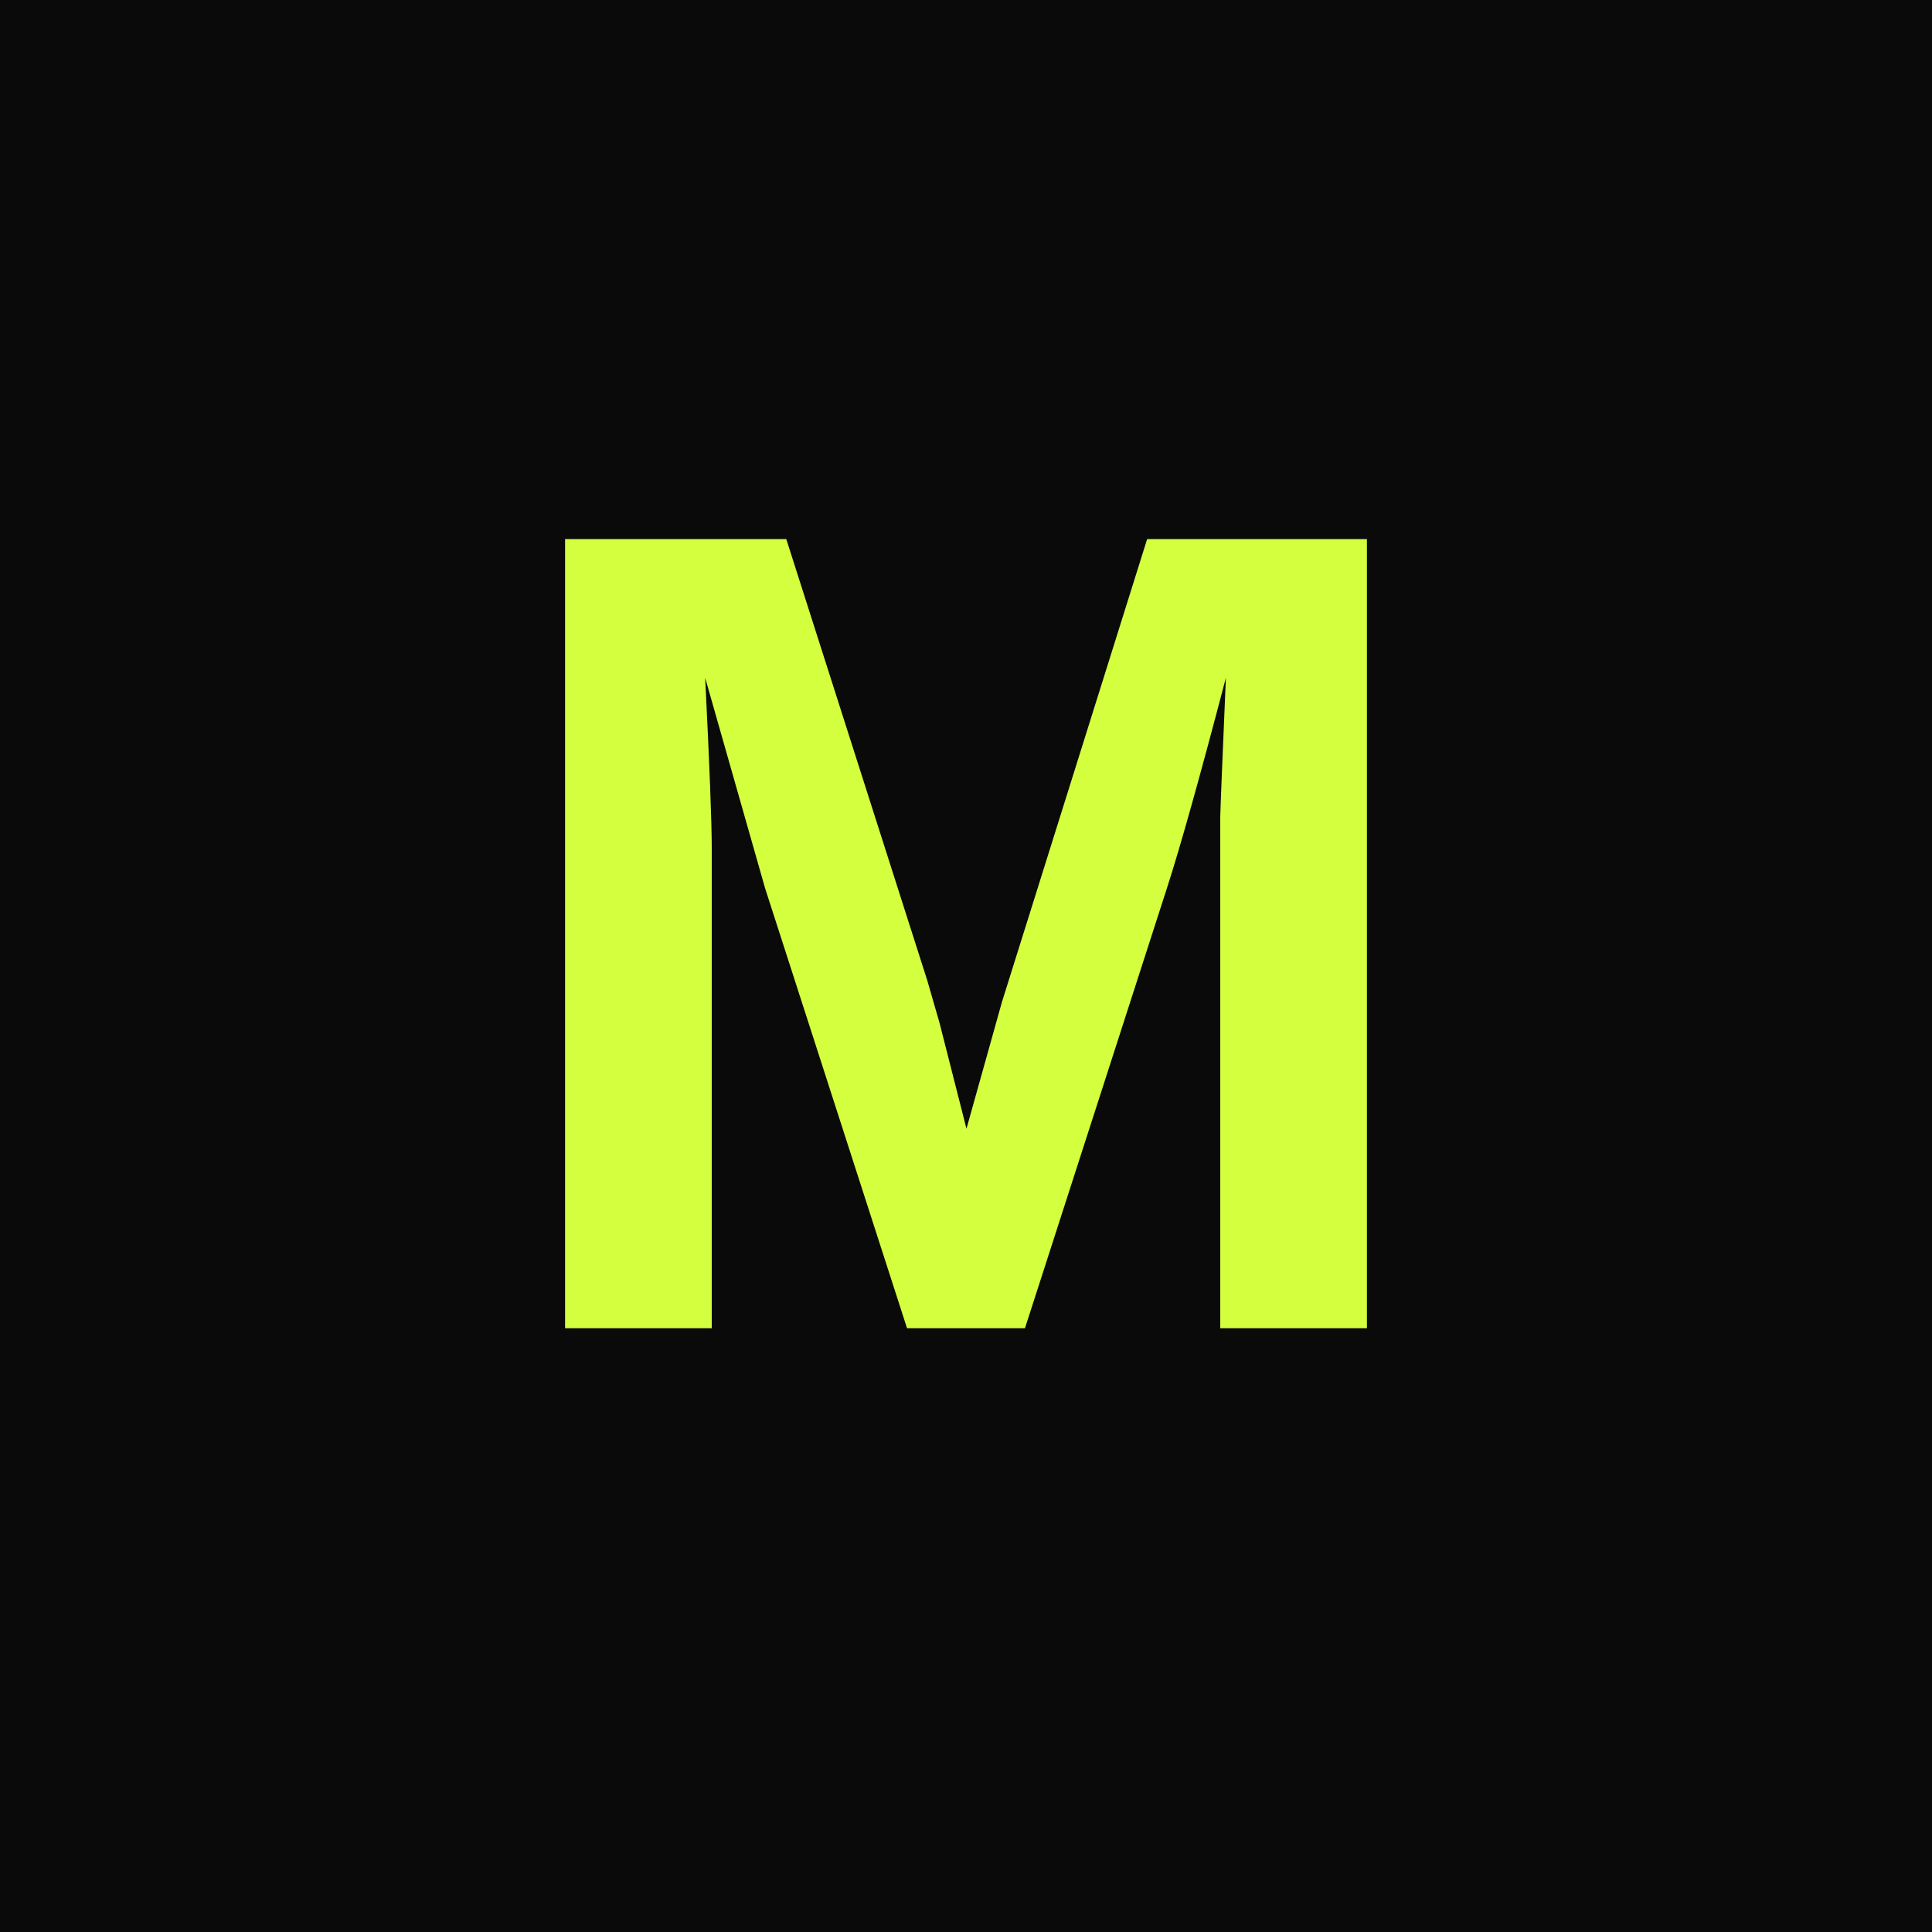
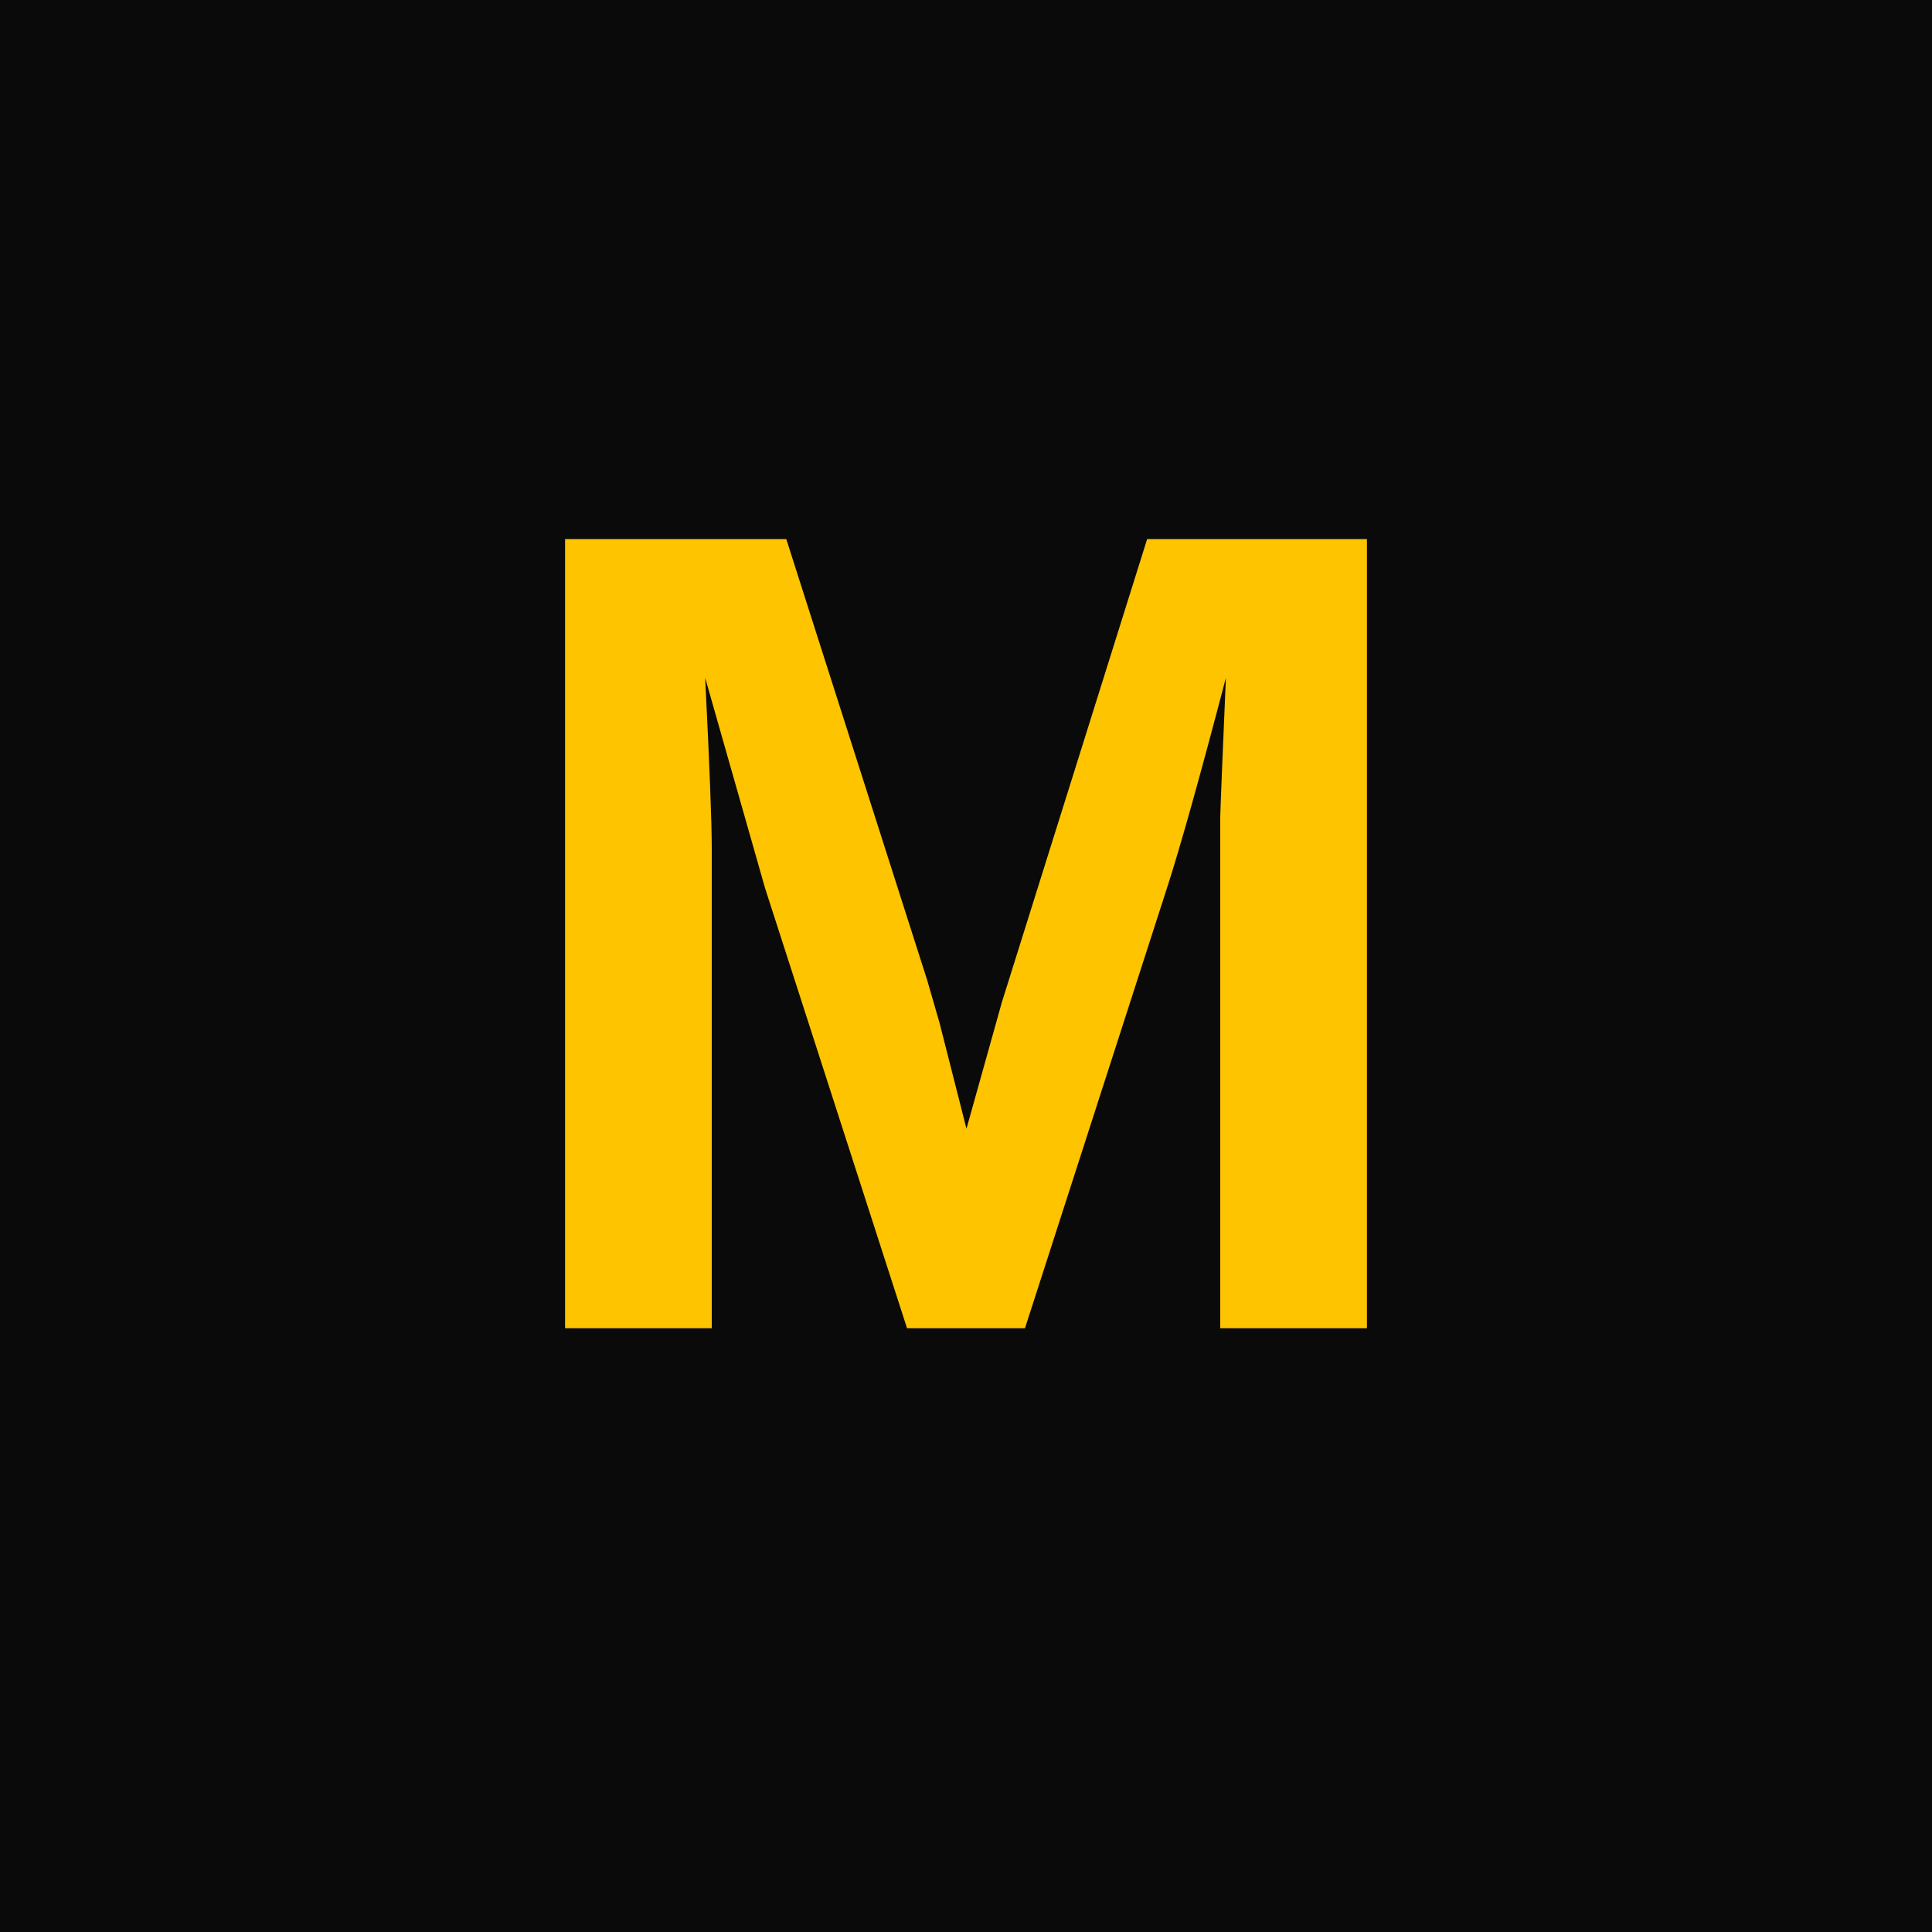
<svg xmlns="http://www.w3.org/2000/svg" viewBox="0 0 64 64">
  <rect width="64" height="64" fill="#0a0a0a" />
-   <text x="32" y="44" font-family="Arial, sans-serif" font-weight="900" font-size="38" fill="#d4ff3f" text-anchor="middle">M</text>
+   <text x="32" y="44" font-family="Arial, sans-serif" font-weight="900" font-size="38" fill="#ffc400" text-anchor="middle">M</text>
</svg>
